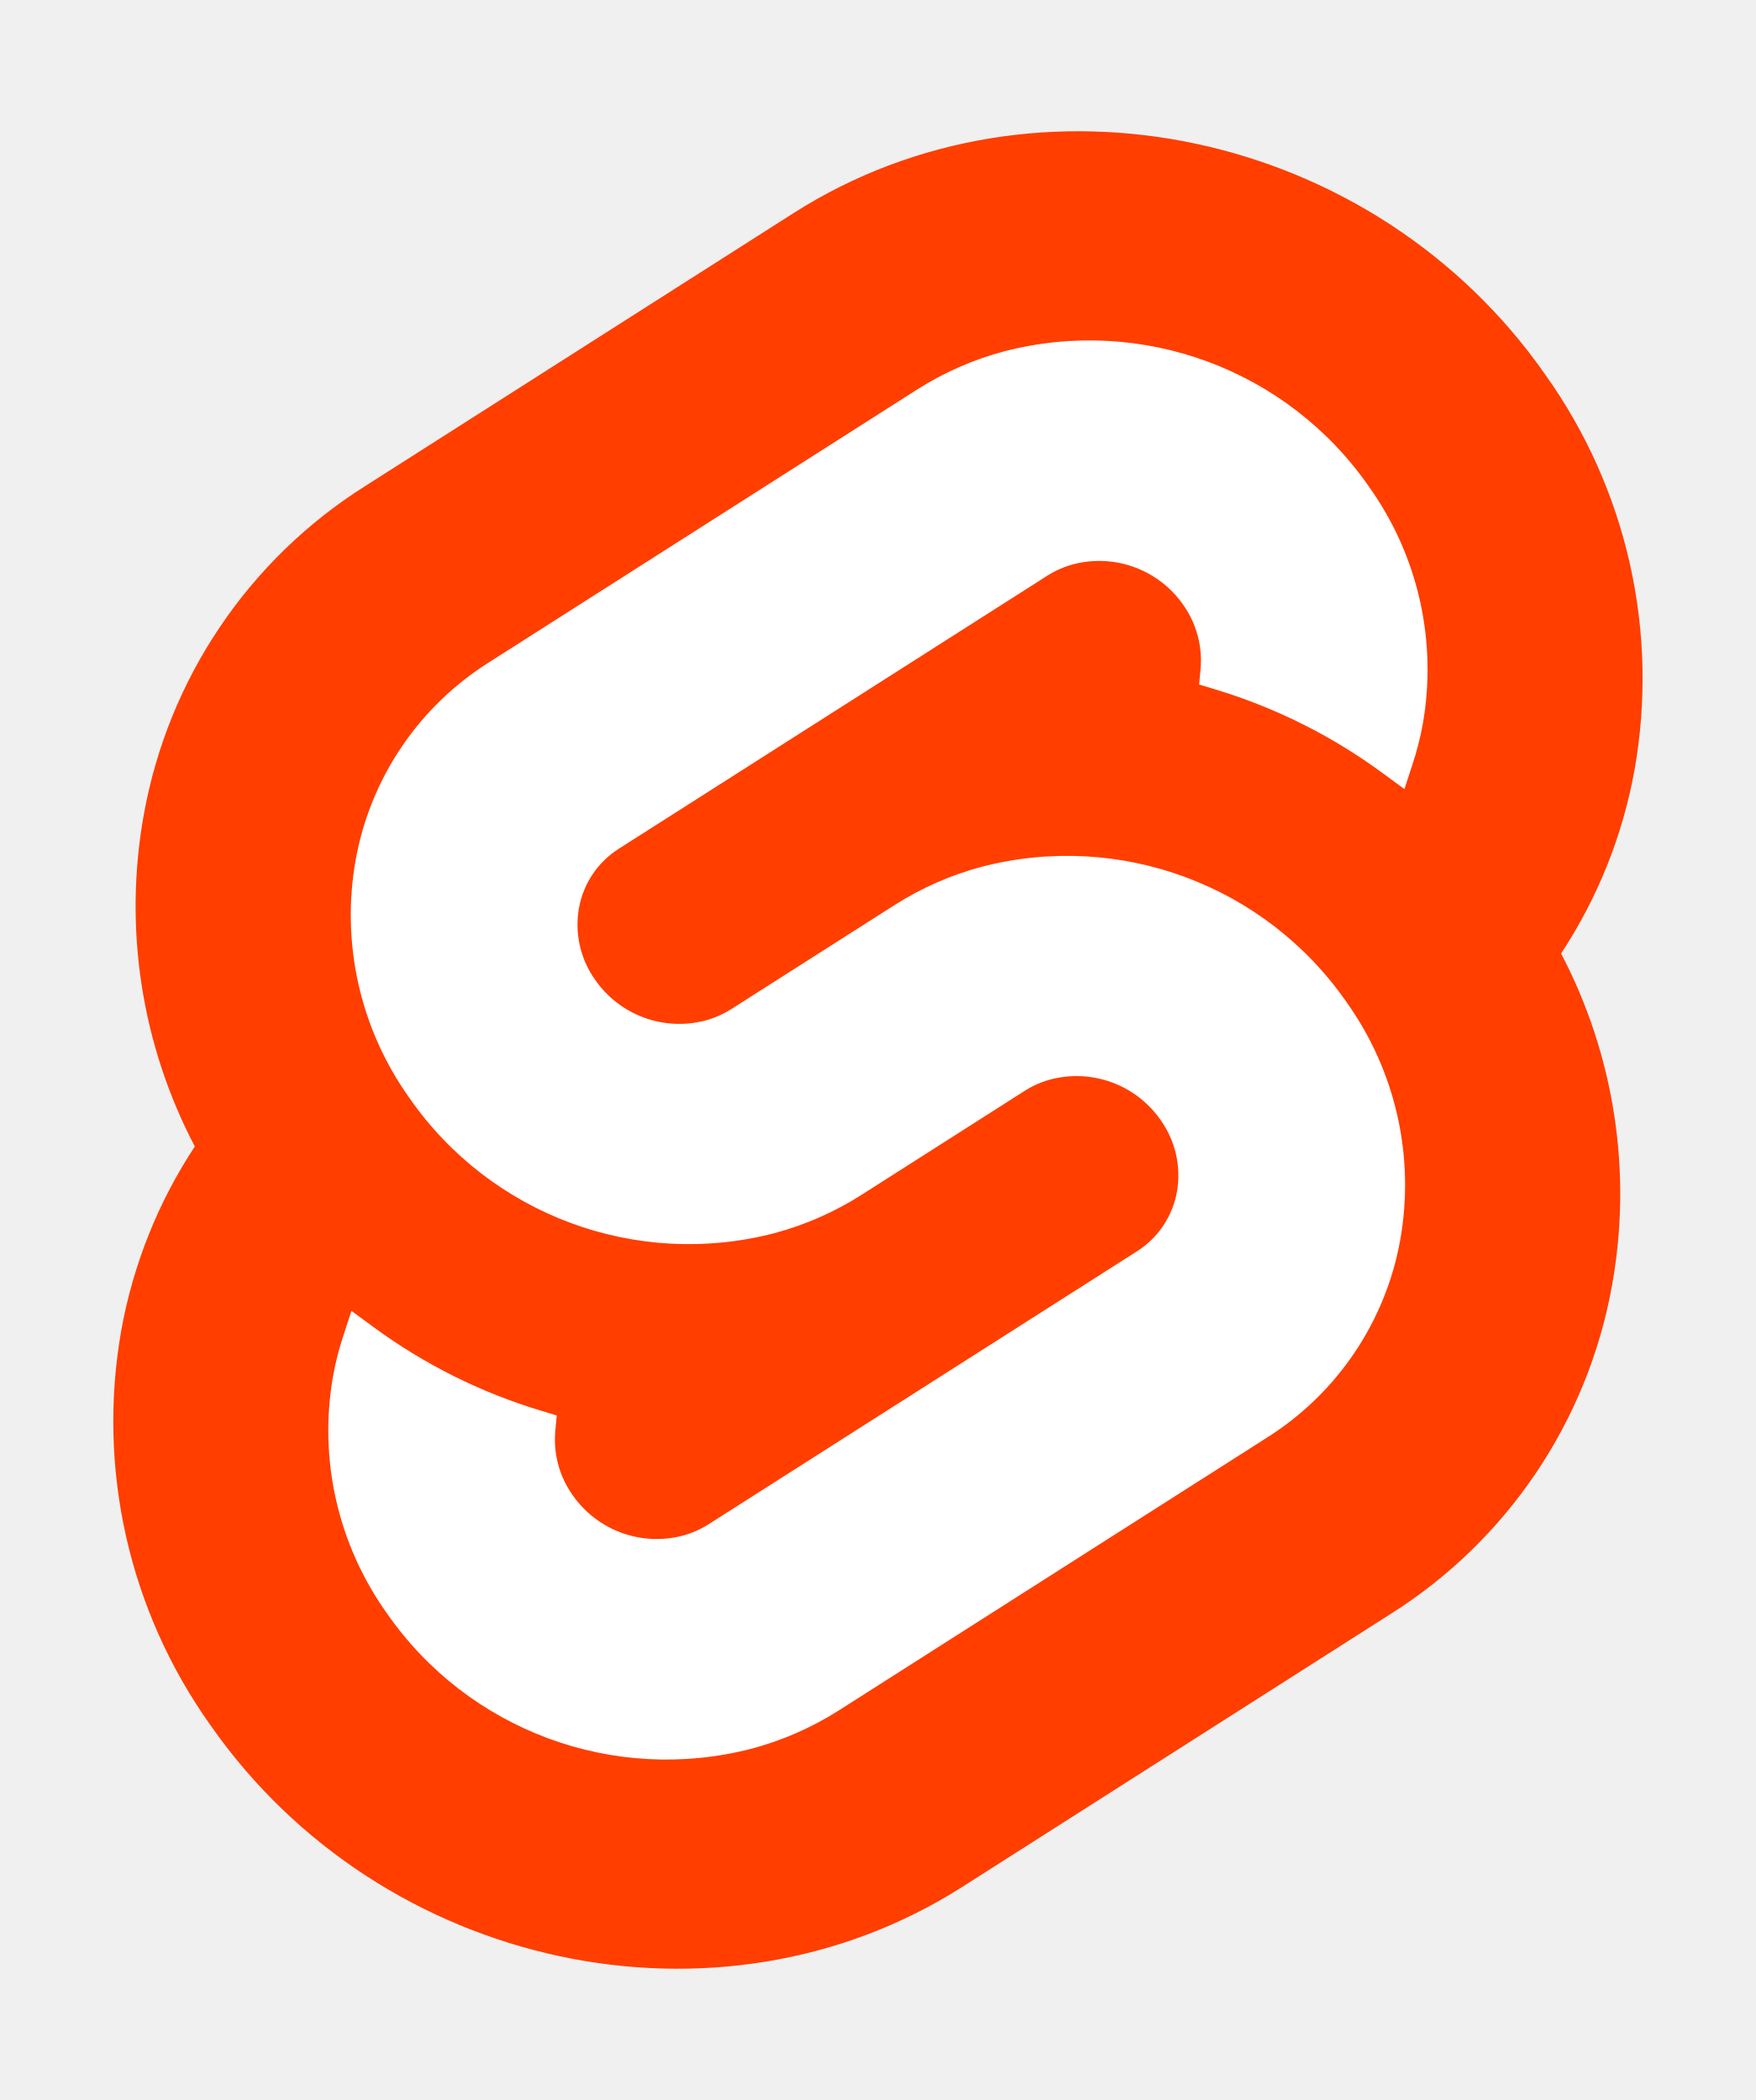
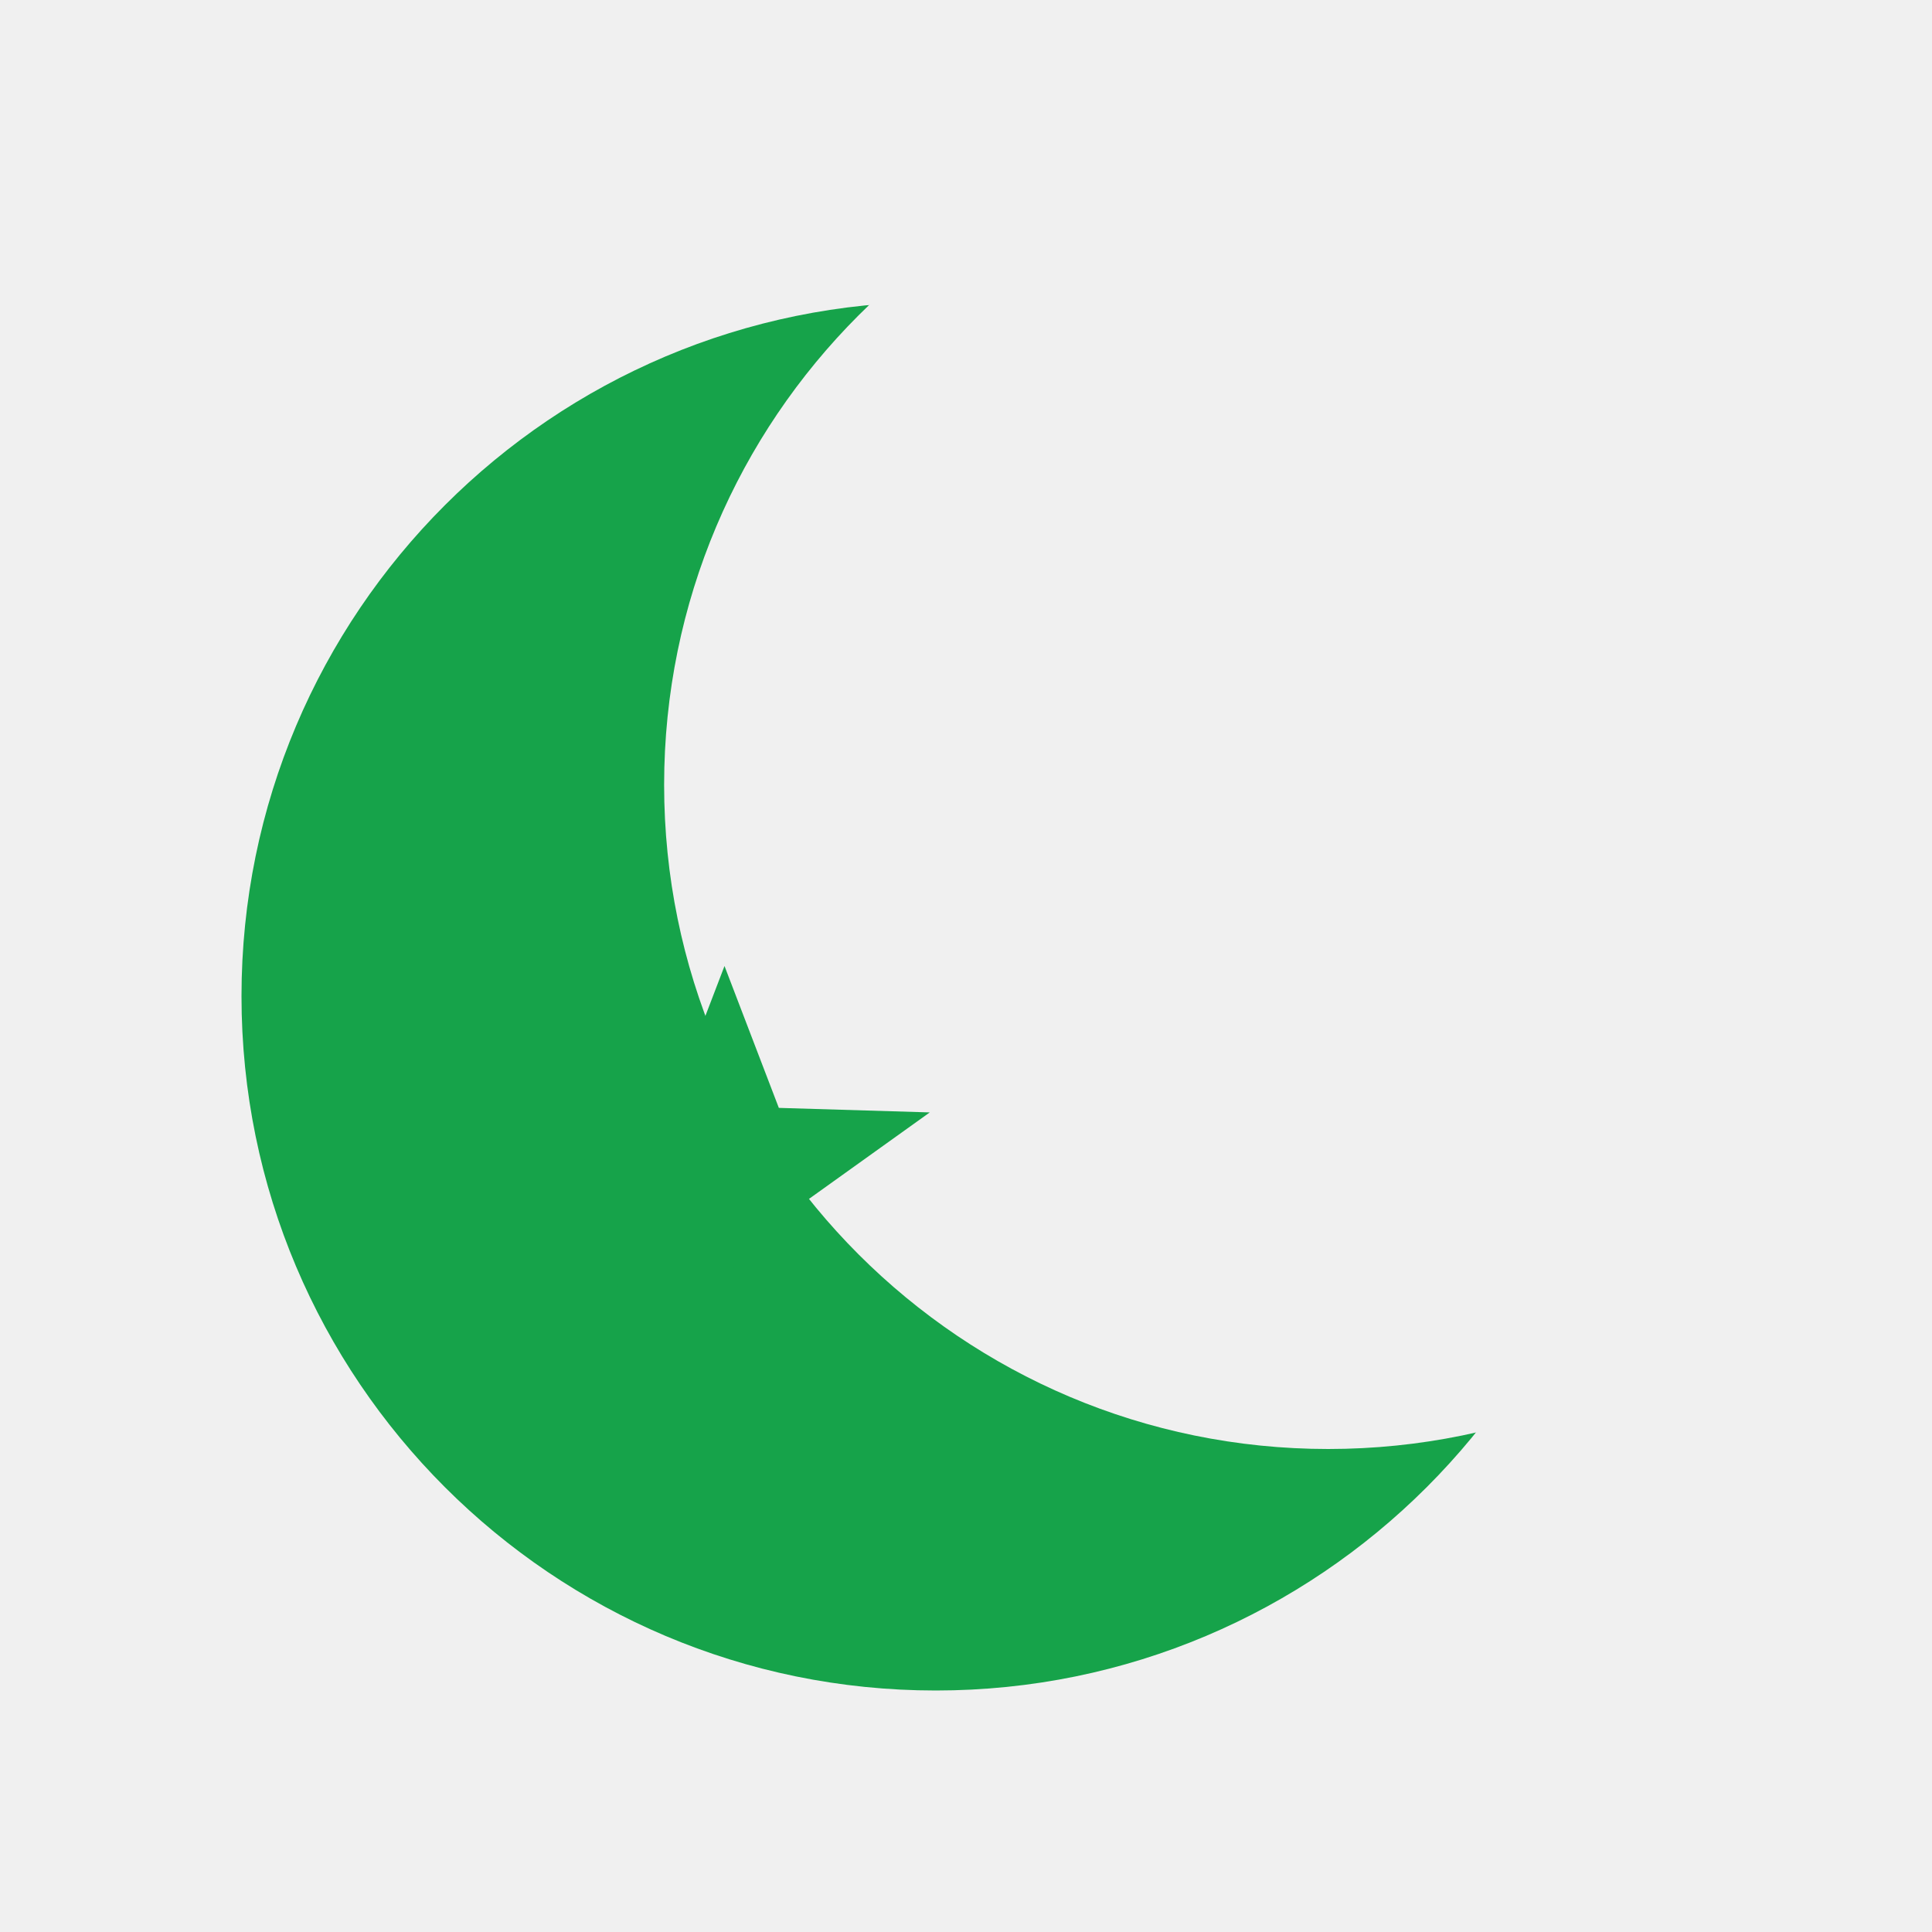
- <svg xmlns="http://www.w3.org/2000/svg" width="107" height="128" viewBox="0 0 107 128">
-   <path d="M94.157 22.819c-10.4-14.885-30.94-19.297-45.792-9.835L22.282 29.608A29.92 29.92 0 0 0 8.764 49.65a31.5 31.5 0 0 0 3.108 20.231 30 30 0 0 0-4.477 11.183 31.9 31.9 0 0 0 5.448 24.116c10.402 14.887 30.942 19.297 45.791 9.835l26.083-16.624A29.92 29.92 0 0 0 98.235 78.35a31.53 31.53 0 0 0-3.105-20.232 30 30 0 0 0 4.474-11.182 31.88 31.88 0 0 0-5.447-24.116" style="fill:#ff3e00" />
-   <path d="M45.817 106.582a20.72 20.72 0 0 1-22.237-8.243 19.17 19.17 0 0 1-3.277-14.503 18 18 0 0 1 .624-2.435l.49-1.498 1.337.981a33.6 33.6 0 0 0 10.203 5.098l.97.294-.09.968a5.85 5.85 0 0 0 1.052 3.878 6.24 6.24 0 0 0 6.695 2.485 5.8 5.8 0 0 0 1.603-.704L69.27 76.28a5.43 5.43 0 0 0 2.45-3.631 5.8 5.8 0 0 0-.987-4.371 6.24 6.24 0 0 0-6.698-2.487 5.7 5.7 0 0 0-1.6.704l-9.953 6.345a19 19 0 0 1-5.296 2.326 20.72 20.72 0 0 1-22.237-8.243 19.17 19.17 0 0 1-3.277-14.502 17.99 17.99 0 0 1 8.13-12.052l26.081-16.623a19 19 0 0 1 5.3-2.329 20.72 20.72 0 0 1 22.237 8.243 19.17 19.17 0 0 1 3.277 14.503 18 18 0 0 1-.624 2.435l-.49 1.498-1.337-.98a33.6 33.6 0 0 0-10.203-5.1l-.97-.294.09-.968a5.86 5.86 0 0 0-1.052-3.878 6.24 6.24 0 0 0-6.696-2.485 5.8 5.8 0 0 0-1.602.704L37.73 51.72a5.42 5.42 0 0 0-2.449 3.63 5.79 5.79 0 0 0 .986 4.372 6.24 6.24 0 0 0 6.698 2.486 5.8 5.8 0 0 0 1.602-.704l9.952-6.342a19 19 0 0 1 5.295-2.328 20.72 20.72 0 0 1 22.237 8.242 19.17 19.17 0 0 1 3.277 14.503 18 18 0 0 1-8.13 12.053l-26.081 16.622a19 19 0 0 1-5.3 2.328" style="fill:#fff" />
+ <svg xmlns="http://www.w3.org/2000/svg" width="128" height="128" viewBox="0 0 128 128">
+   <mask id="crescent-cut">
+     <rect width="128" height="128" fill="white" />
+     <circle cx="88" cy="52" r="44" fill="black" />
+   </mask>
+   <circle cx="62" cy="66" r="46" fill="#16a34a" mask="url(#crescent-cut)" />
+   <path d="M48 64 L51.6 73.4 L61.6 73.7 L53.5 79.5 L56.2 89 L48 83.6 L39.8 89 L42.5 79.5 L34.4 73.7 L44.4 73.4 Z" fill="#16a34a" />
</svg>
